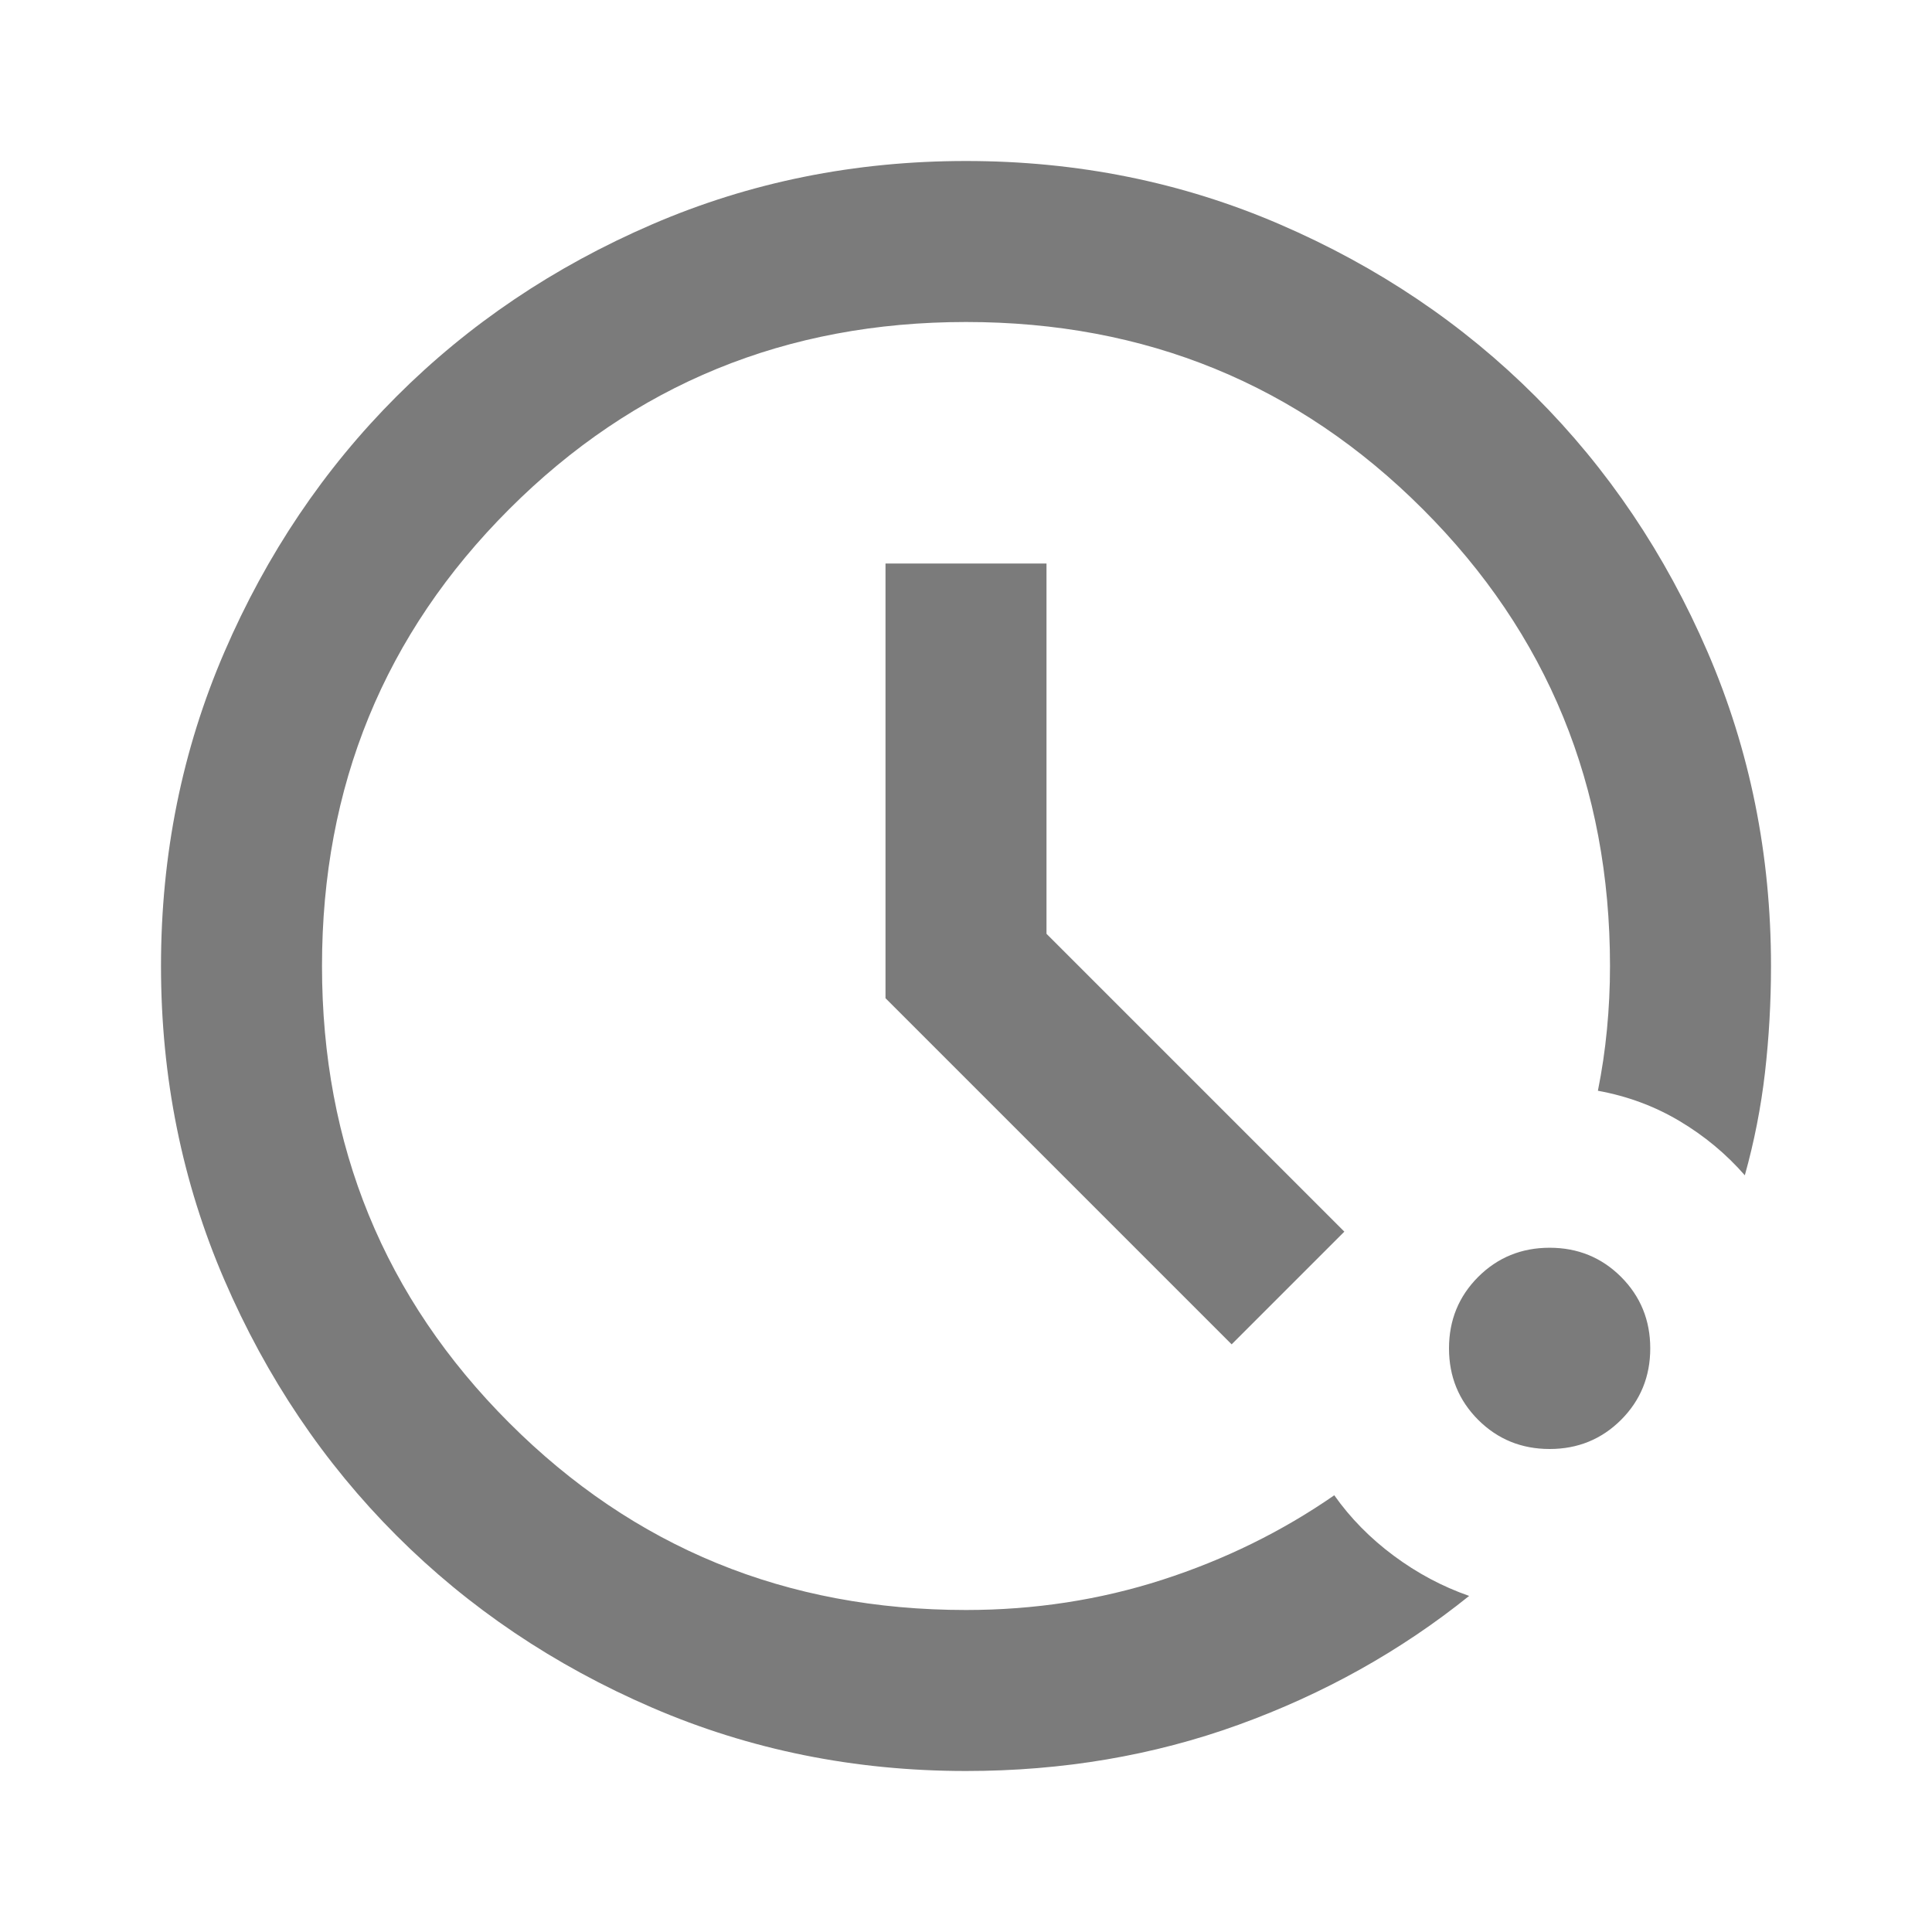
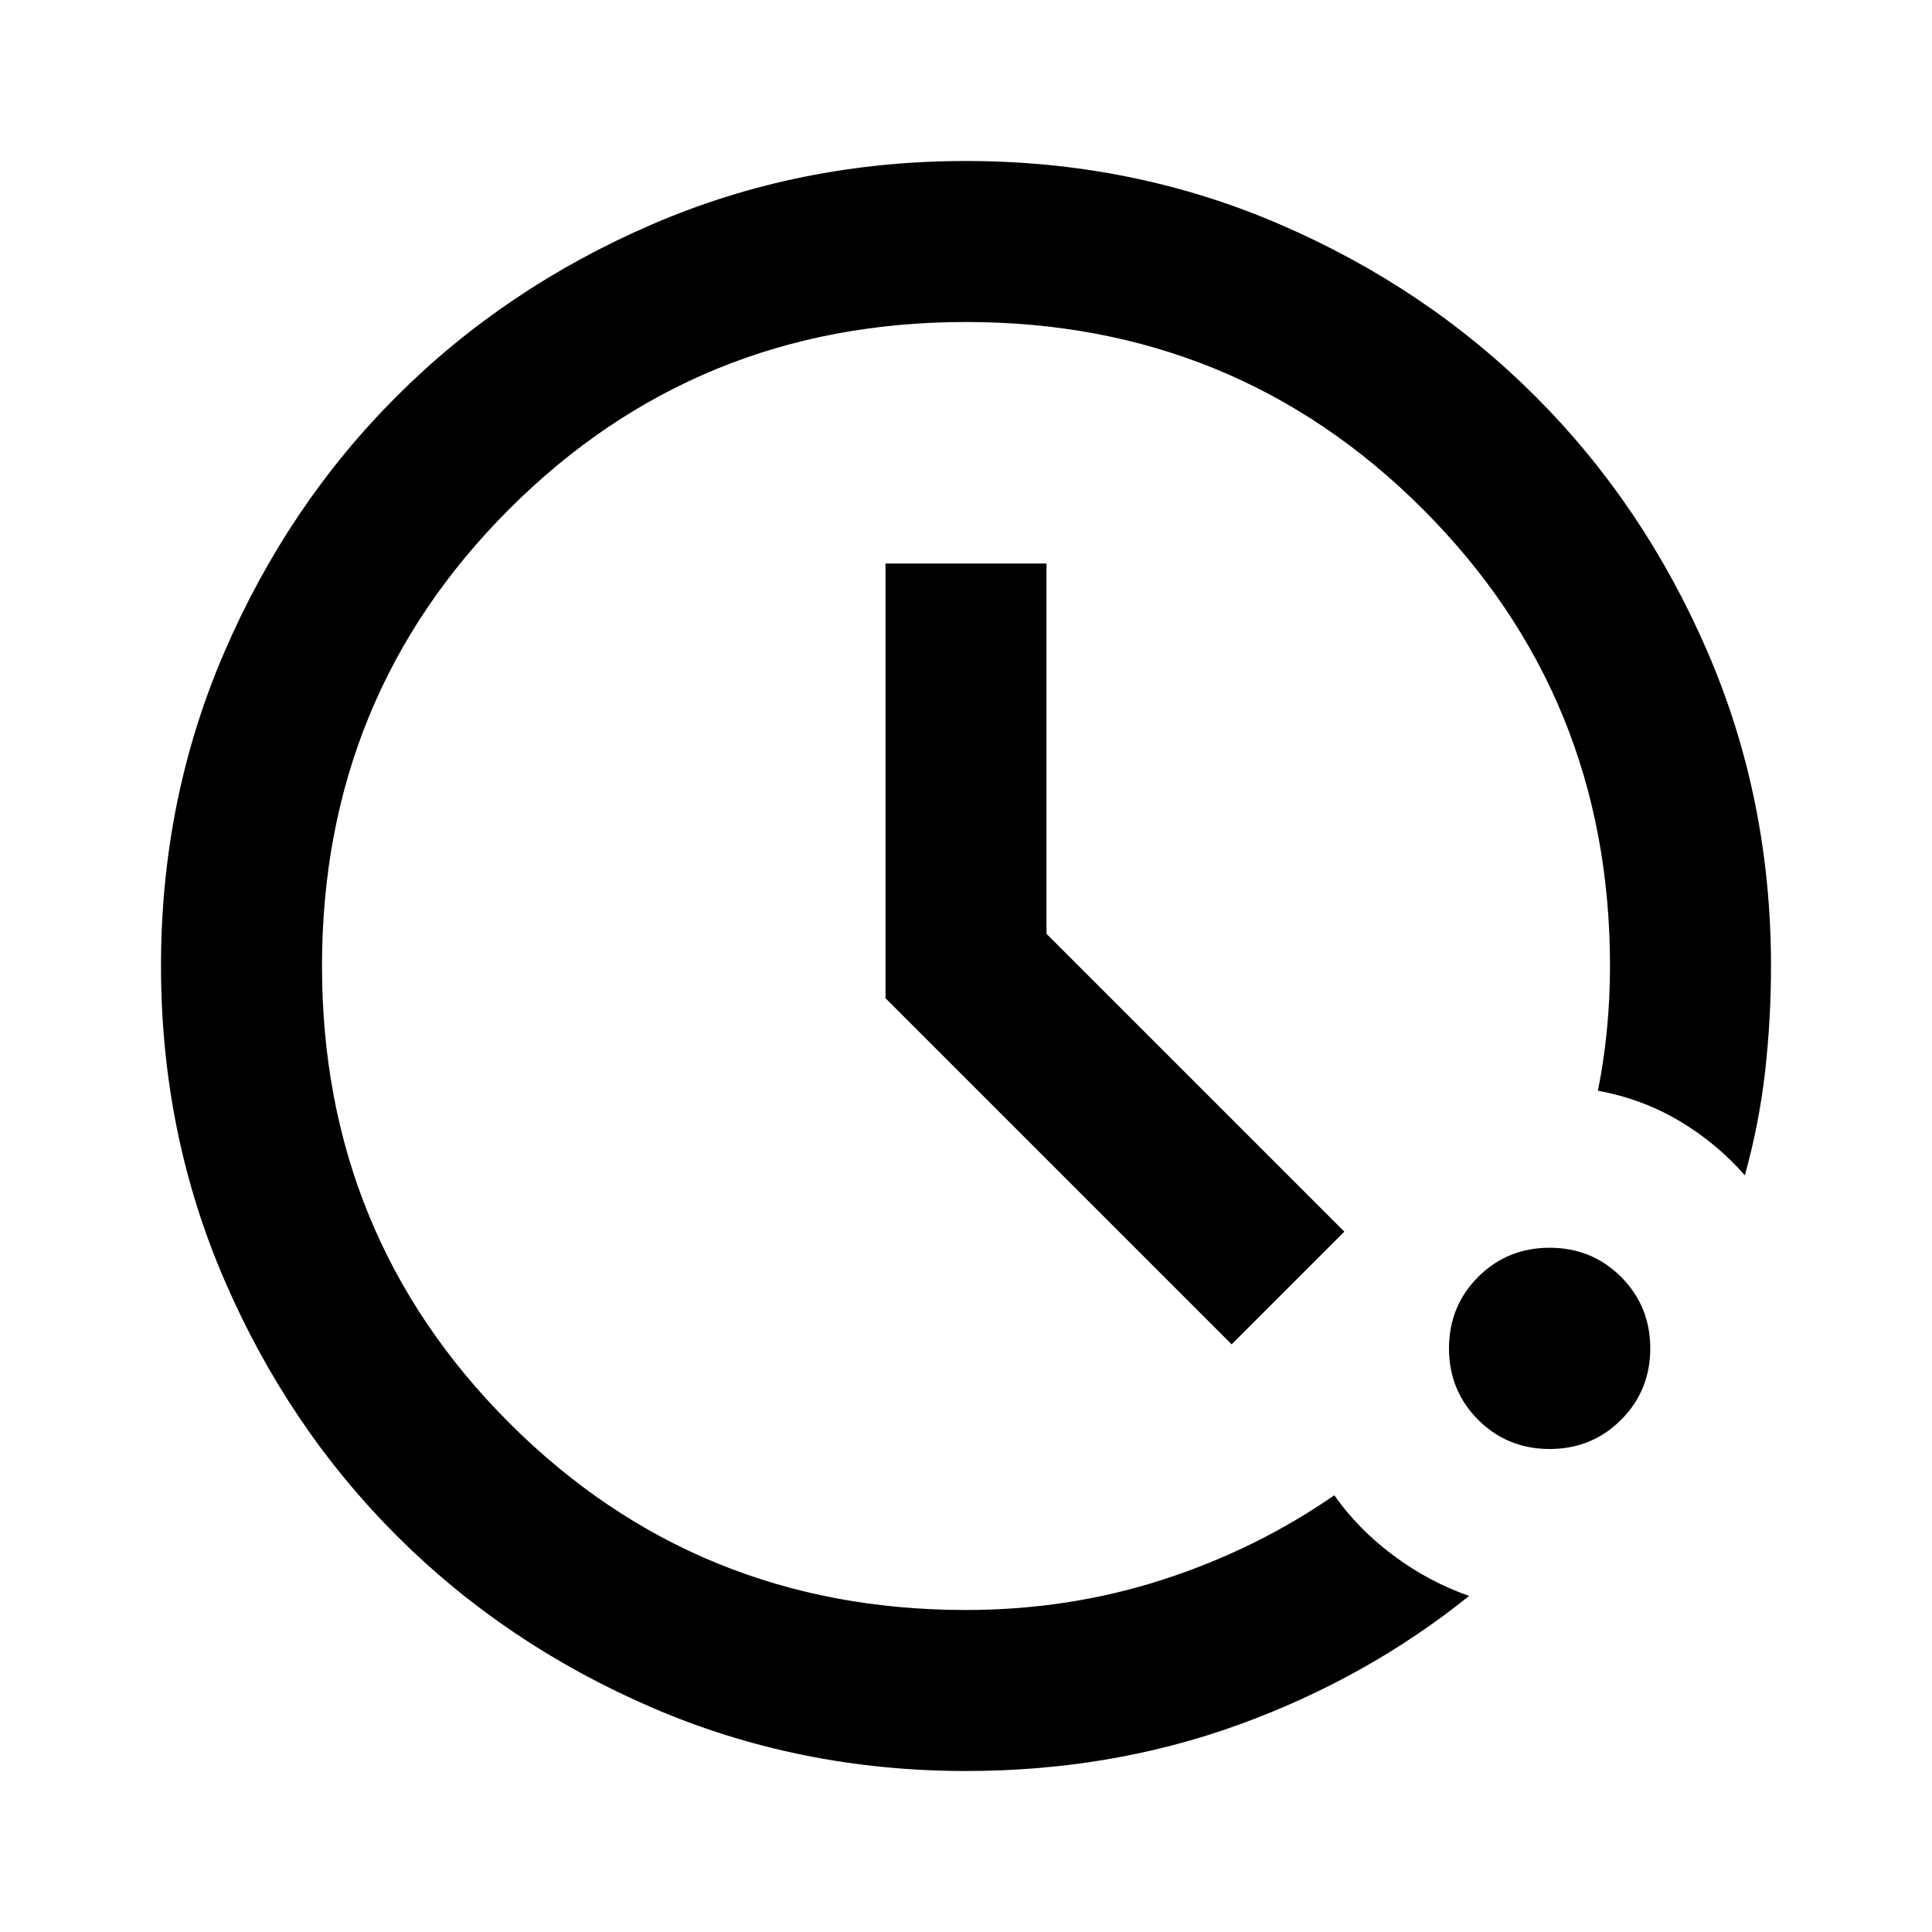
- <svg xmlns="http://www.w3.org/2000/svg" width="42" height="42" viewBox="0 0 42 42" fill="none">
-   <path d="M21 38.5C18.579 38.5 16.304 38.041 14.175 37.122C12.046 36.203 10.194 34.956 8.619 33.381C7.044 31.806 5.797 29.954 4.878 27.825C3.959 25.696 3.5 23.421 3.5 21C3.5 18.579 3.959 16.304 4.878 14.175C5.797 12.046 7.044 10.194 8.619 8.619C10.194 7.044 12.046 5.797 14.175 4.878C16.304 3.959 18.579 3.5 21 3.5C23.421 3.5 25.696 3.959 27.825 4.878C29.954 5.797 31.806 7.044 33.381 8.619C34.956 10.194 36.203 12.046 37.122 14.175C38.041 16.304 38.5 18.579 38.5 21C38.5 21.788 38.456 22.56 38.369 23.319C38.281 24.077 38.135 24.821 37.931 25.55C37.523 25.083 37.049 24.69 36.509 24.369C35.97 24.048 35.379 23.829 34.737 23.712C34.825 23.275 34.891 22.83 34.934 22.378C34.978 21.926 35 21.467 35 21C35 17.092 33.644 13.781 30.931 11.069C28.219 8.356 24.908 7 21 7C17.092 7 13.781 8.356 11.069 11.069C8.356 13.781 7 17.092 7 21C7 24.908 8.356 28.219 11.069 30.931C13.781 33.644 17.092 35 21 35C22.488 35 23.909 34.781 25.266 34.344C26.622 33.906 27.869 33.294 29.006 32.506C29.356 33.002 29.787 33.44 30.297 33.819C30.807 34.198 31.354 34.49 31.938 34.694C30.45 35.89 28.78 36.823 26.928 37.494C25.076 38.165 23.1 38.5 21 38.5ZM32.134 30.866C31.712 30.443 31.5 29.925 31.5 29.312C31.5 28.7 31.712 28.182 32.134 27.759C32.557 27.337 33.075 27.125 33.688 27.125C34.3 27.125 34.818 27.337 35.241 27.759C35.663 28.182 35.875 28.7 35.875 29.312C35.875 29.925 35.663 30.443 35.241 30.866C34.818 31.288 34.3 31.5 33.688 31.5C33.075 31.5 32.557 31.288 32.134 30.866ZM26.775 29.225L19.25 21.7V12.25H22.75V20.3L29.225 26.775L26.775 29.225Z" fill="#7B7B7B" />
+ <svg xmlns="http://www.w3.org/2000/svg" width="42" height="42" viewBox="0 0 42 42" fill="currentColor">
+   <path d="M21 38.5C18.579 38.5 16.304 38.041 14.175 37.122C12.046 36.203 10.194 34.956 8.619 33.381C7.044 31.806 5.797 29.954 4.878 27.825C3.959 25.696 3.5 23.421 3.5 21C3.5 18.579 3.959 16.304 4.878 14.175C5.797 12.046 7.044 10.194 8.619 8.619C10.194 7.044 12.046 5.797 14.175 4.878C16.304 3.959 18.579 3.5 21 3.5C23.421 3.5 25.696 3.959 27.825 4.878C29.954 5.797 31.806 7.044 33.381 8.619C34.956 10.194 36.203 12.046 37.122 14.175C38.041 16.304 38.5 18.579 38.5 21C38.5 21.788 38.456 22.56 38.369 23.319C38.281 24.077 38.135 24.821 37.931 25.55C37.523 25.083 37.049 24.69 36.509 24.369C35.97 24.048 35.379 23.829 34.737 23.712C34.825 23.275 34.891 22.83 34.934 22.378C34.978 21.926 35 21.467 35 21C35 17.092 33.644 13.781 30.931 11.069C28.219 8.356 24.908 7 21 7C17.092 7 13.781 8.356 11.069 11.069C8.356 13.781 7 17.092 7 21C7 24.908 8.356 28.219 11.069 30.931C13.781 33.644 17.092 35 21 35C22.488 35 23.909 34.781 25.266 34.344C26.622 33.906 27.869 33.294 29.006 32.506C29.356 33.002 29.787 33.44 30.297 33.819C30.807 34.198 31.354 34.49 31.938 34.694C30.45 35.89 28.78 36.823 26.928 37.494C25.076 38.165 23.1 38.5 21 38.5ZM32.134 30.866C31.712 30.443 31.5 29.925 31.5 29.312C31.5 28.7 31.712 28.182 32.134 27.759C32.557 27.337 33.075 27.125 33.688 27.125C34.3 27.125 34.818 27.337 35.241 27.759C35.663 28.182 35.875 28.7 35.875 29.312C35.875 29.925 35.663 30.443 35.241 30.866C34.818 31.288 34.3 31.5 33.688 31.5C33.075 31.5 32.557 31.288 32.134 30.866ZM26.775 29.225L19.25 21.7V12.25H22.75V20.3L29.225 26.775L26.775 29.225Z" fill="currentColor" />
</svg>
